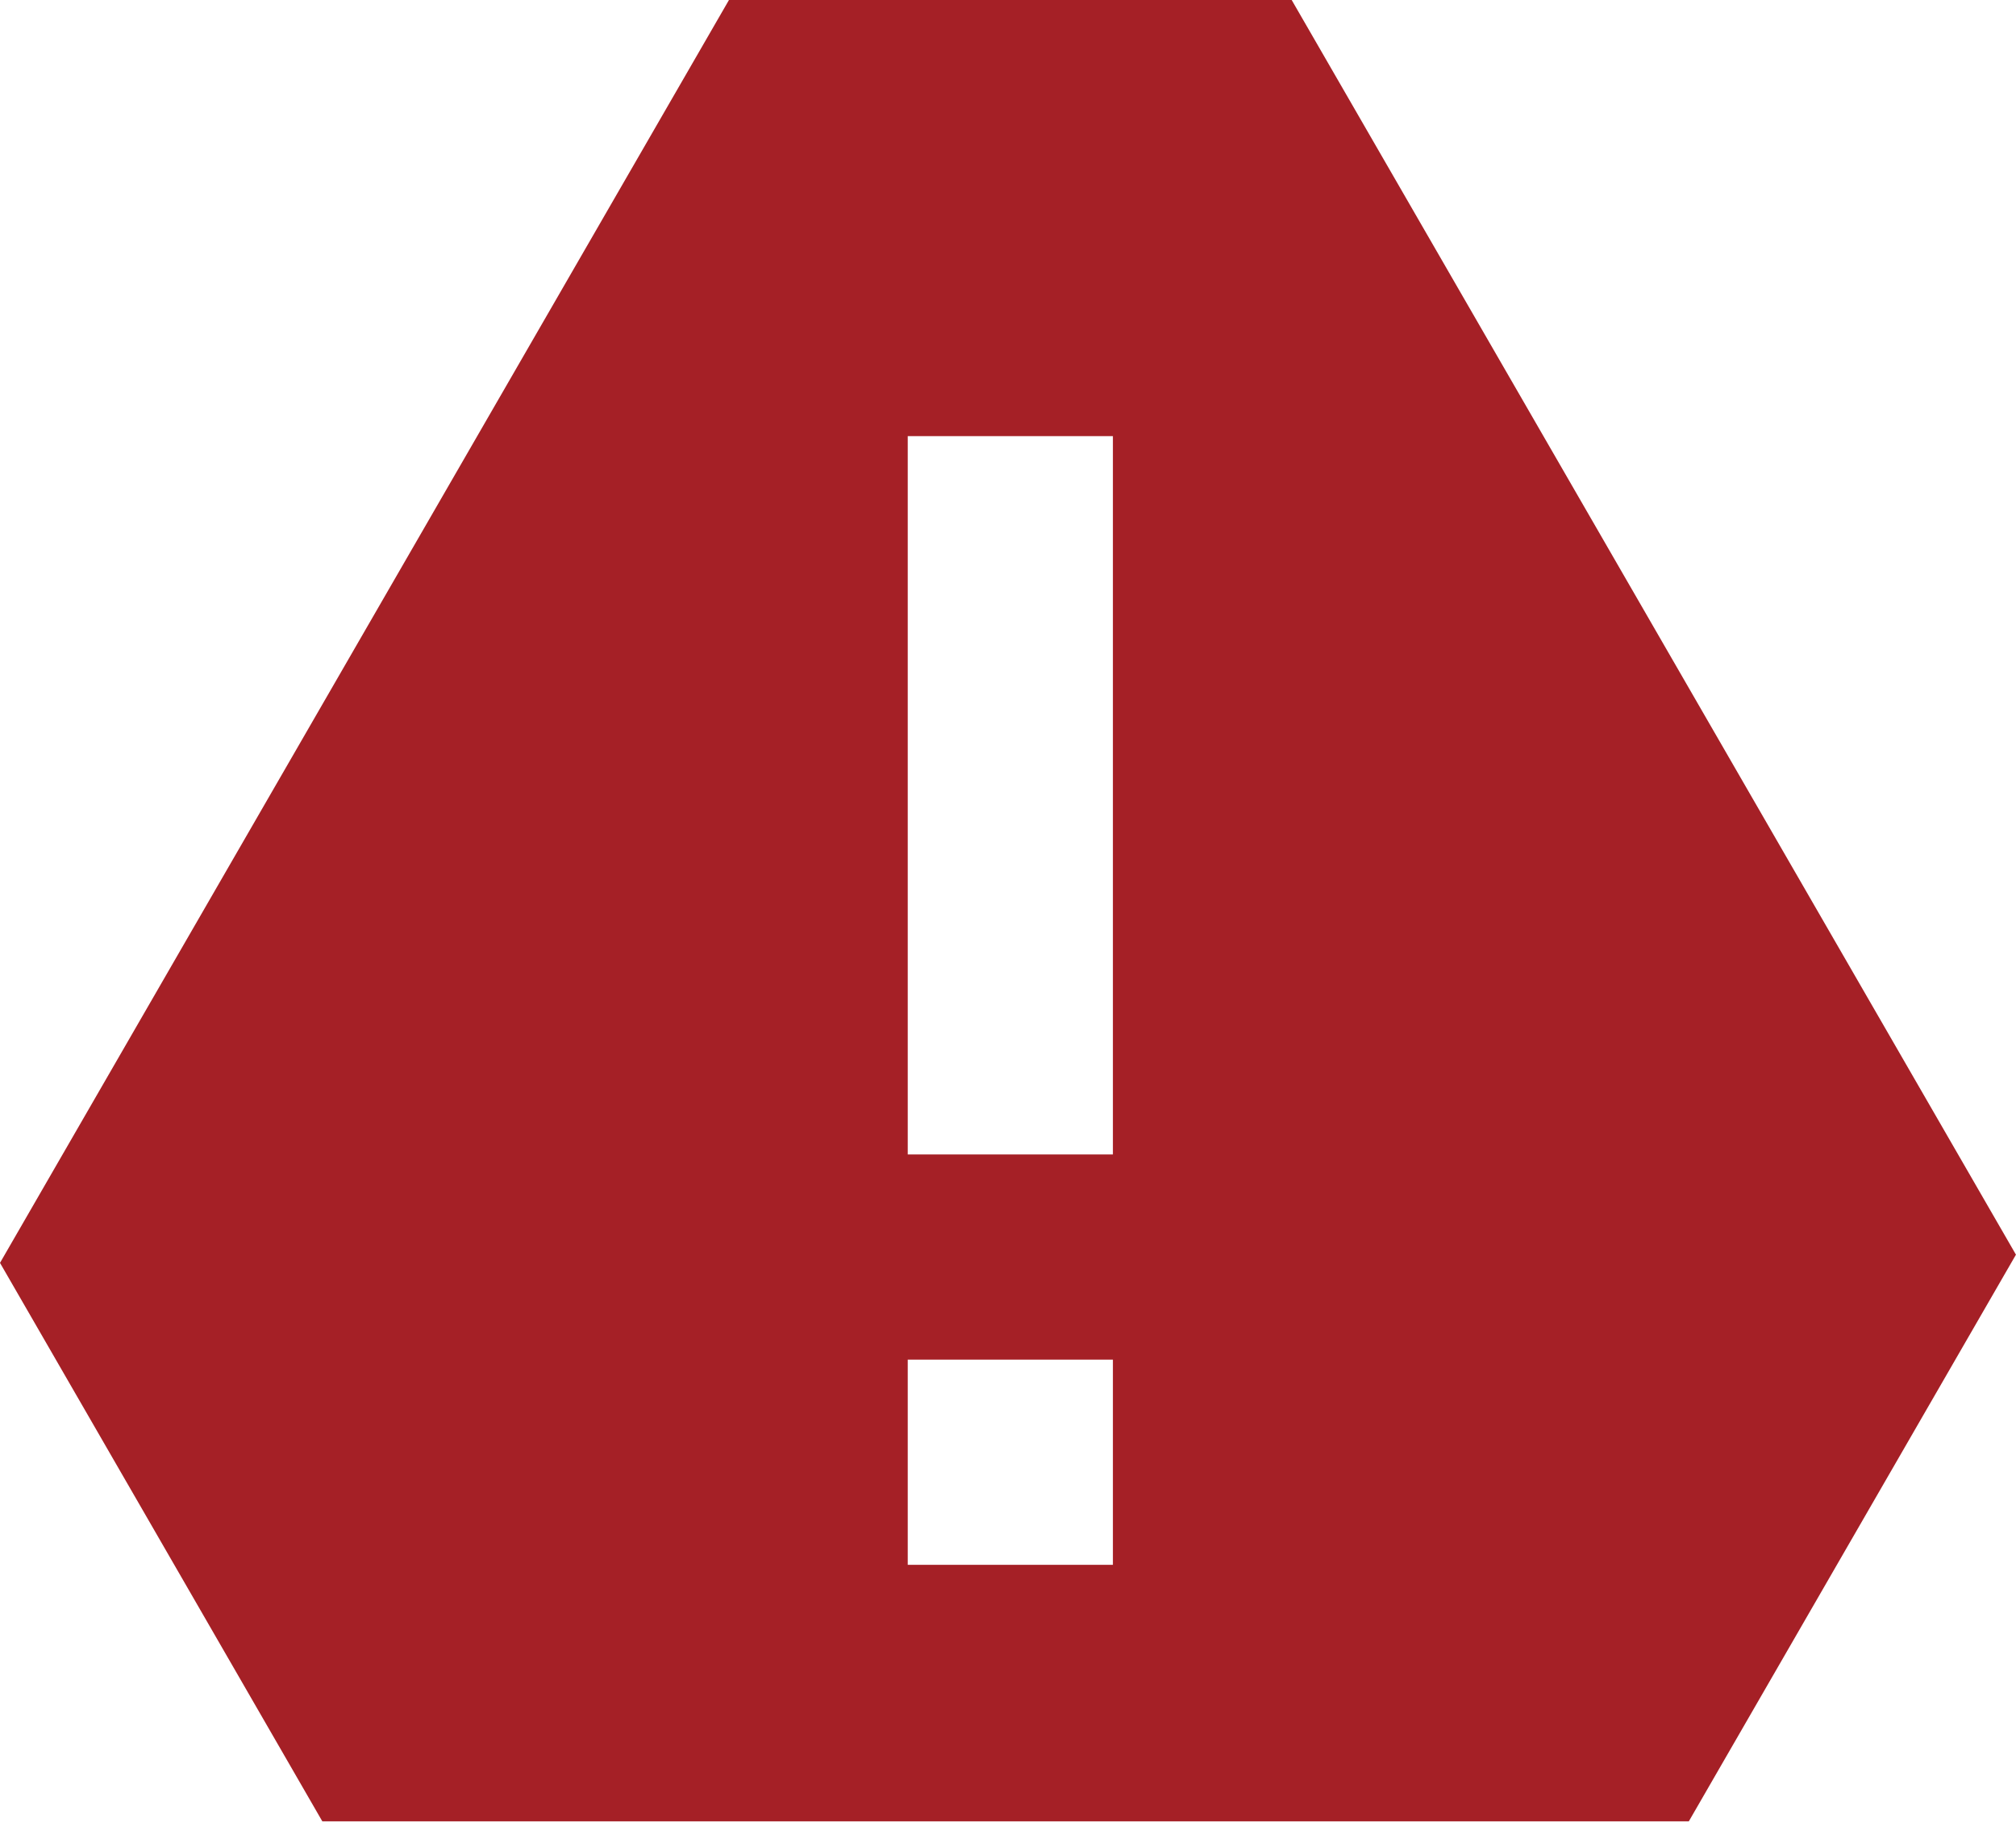
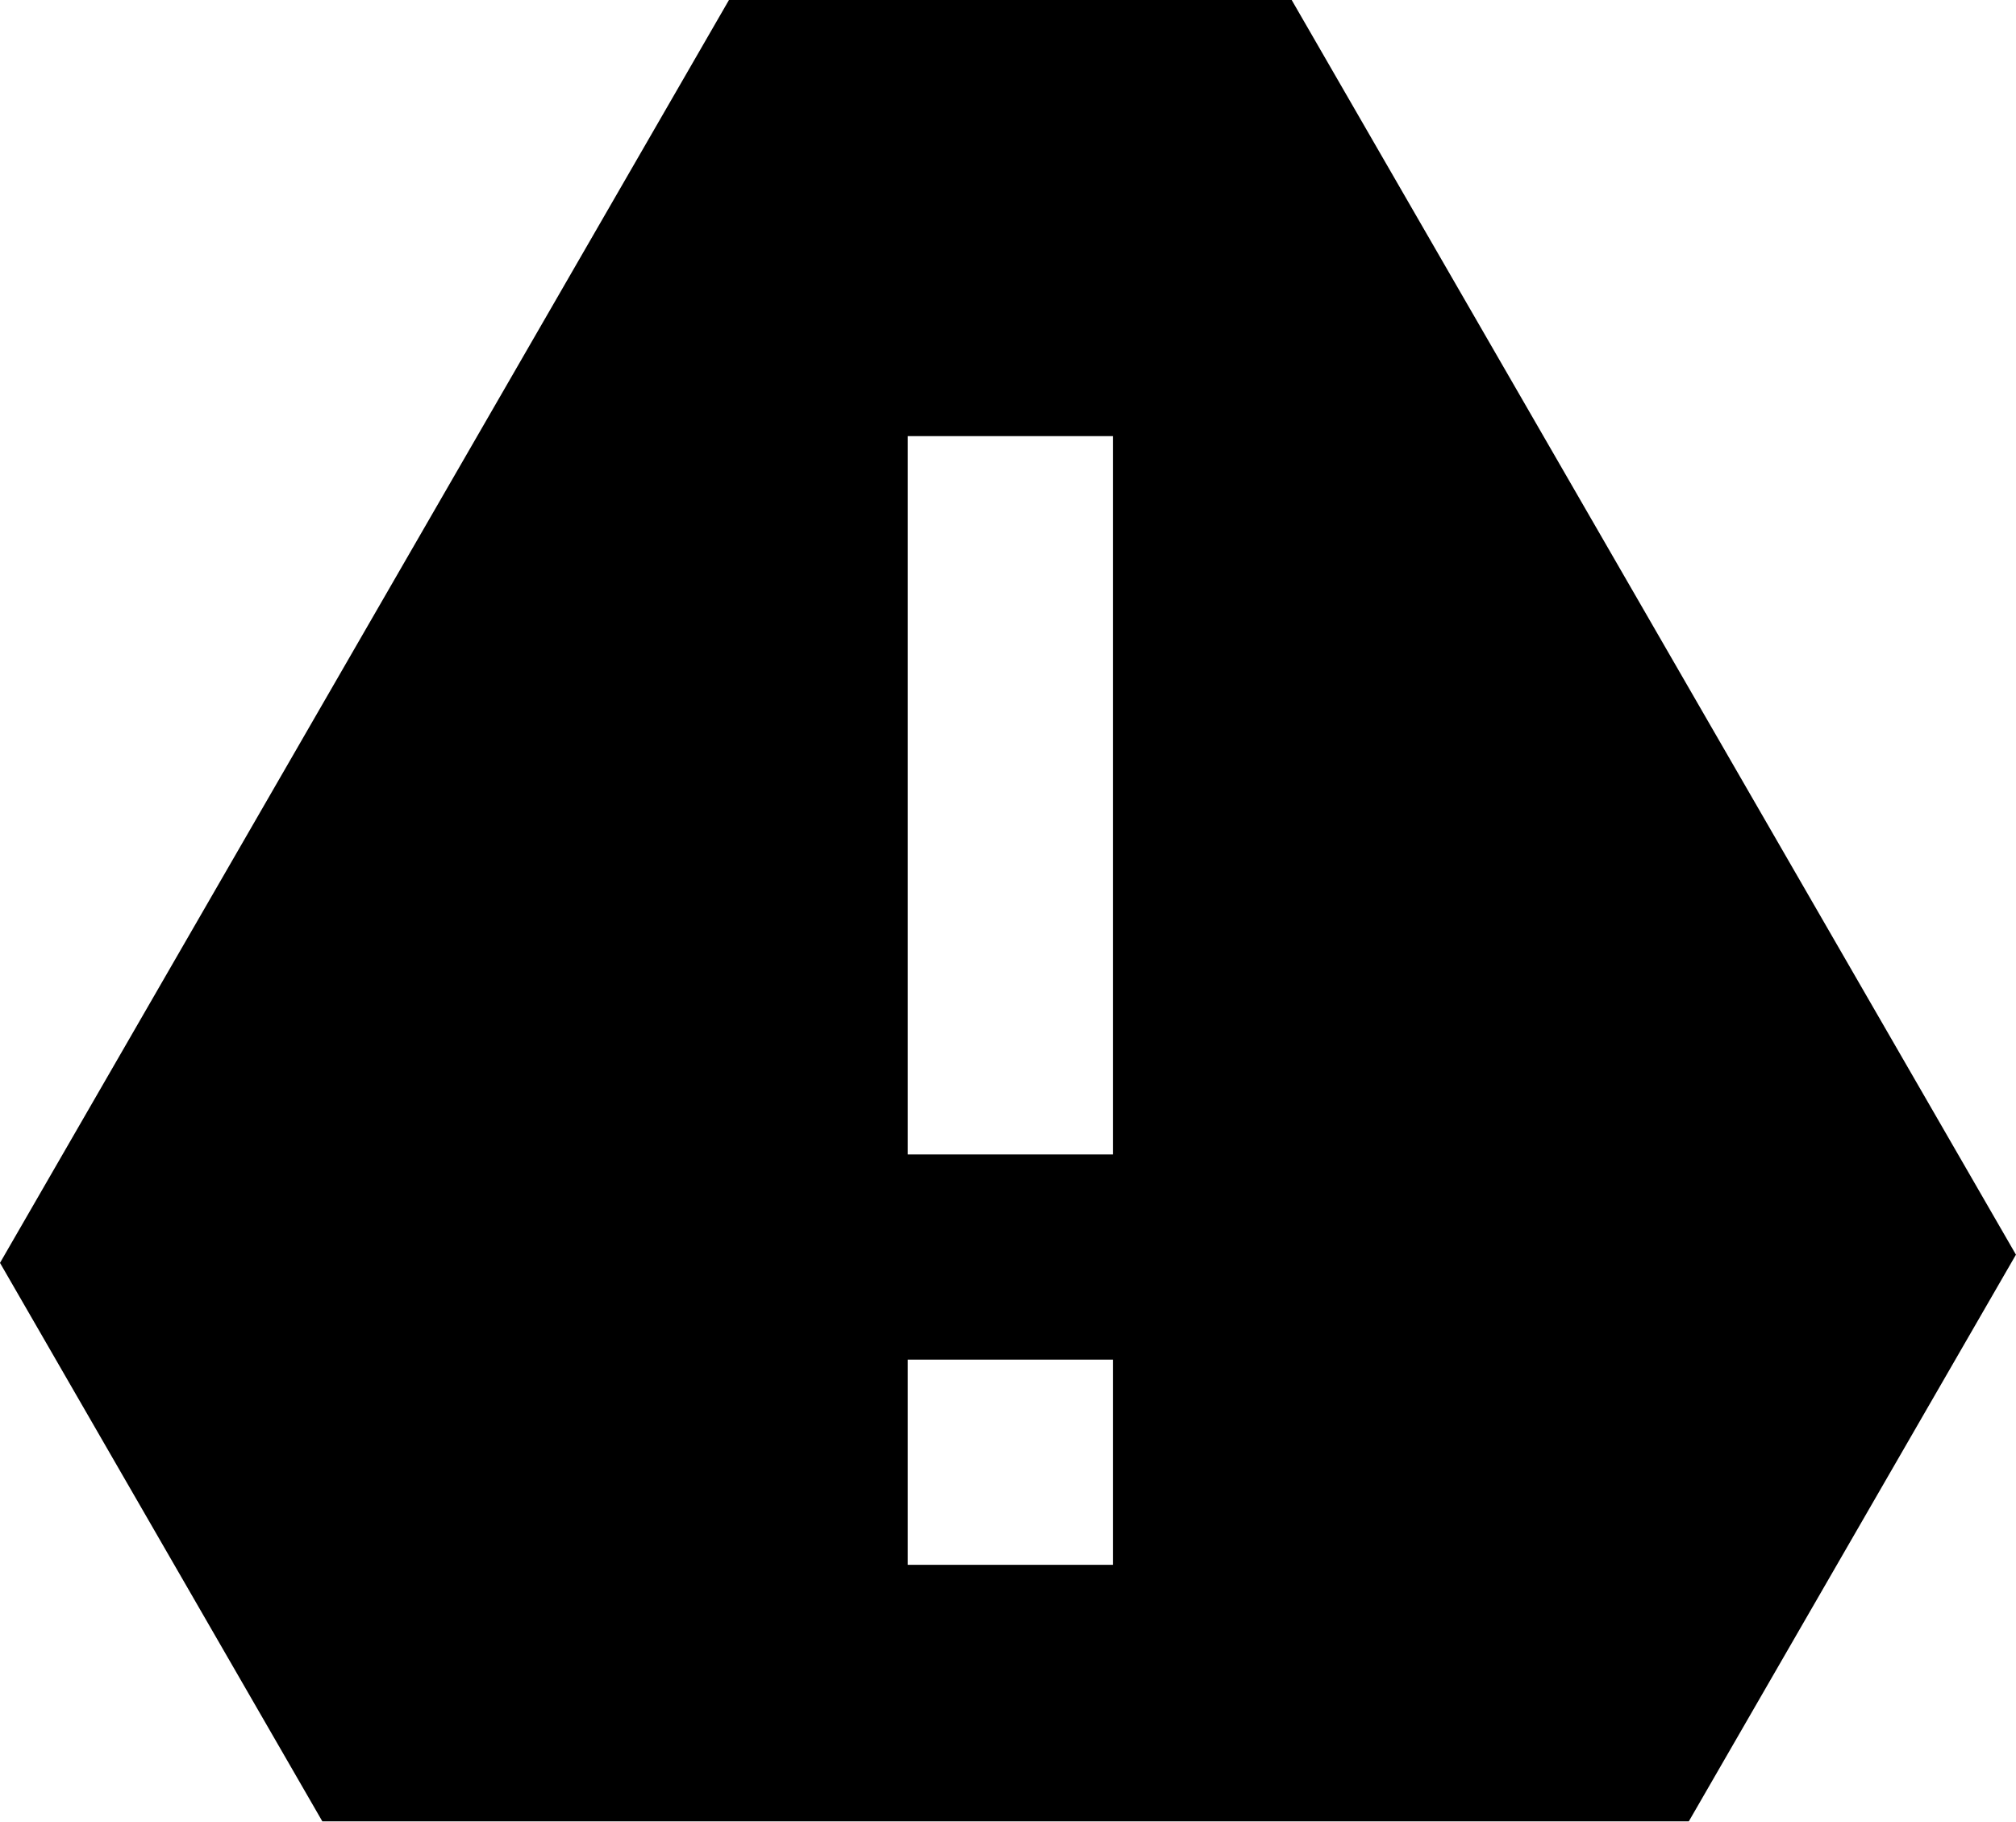
<svg xmlns="http://www.w3.org/2000/svg" width="5.785mm" height="5.226mm" viewBox="0 0 5.785 5.226" version="1.1" id="svg5" xml:space="preserve">
  <defs id="defs2" />
  <g id="layer1" transform="translate(-106.5949,-166.0228)">
-     <g style="fill:none" id="g18" transform="matrix(0.2645833,0,0,0.2645833,106.5949,166.0228)">
-       <path fill-rule="evenodd" clip-rule="evenodd" d="M 7.906,0 0,13.694 3.496,19.75 H 18.316 L 21.864,13.605 14.009,0 Z M 9.845,4.729 H 12.07 V 12.518 H 9.845 Z M 12.07,14.743 H 9.845 v 2.225 h 2.225 z" fill="#a52026" id="path9" />
+     <g id="g18" transform="matrix(0.2645833,0,0,0.2645833,106.5949,166.0228)">
+       <path fill-rule="evenodd" clip-rule="evenodd" d="M 7.906,0 0,13.694 3.496,19.75 H 18.316 L 21.864,13.605 14.009,0 Z M 9.845,4.729 H 12.07 V 12.518 H 9.845 Z M 12.07,14.743 H 9.845 v 2.225 h 2.225 z" id="path9" />
    </g>
  </g>
</svg>
